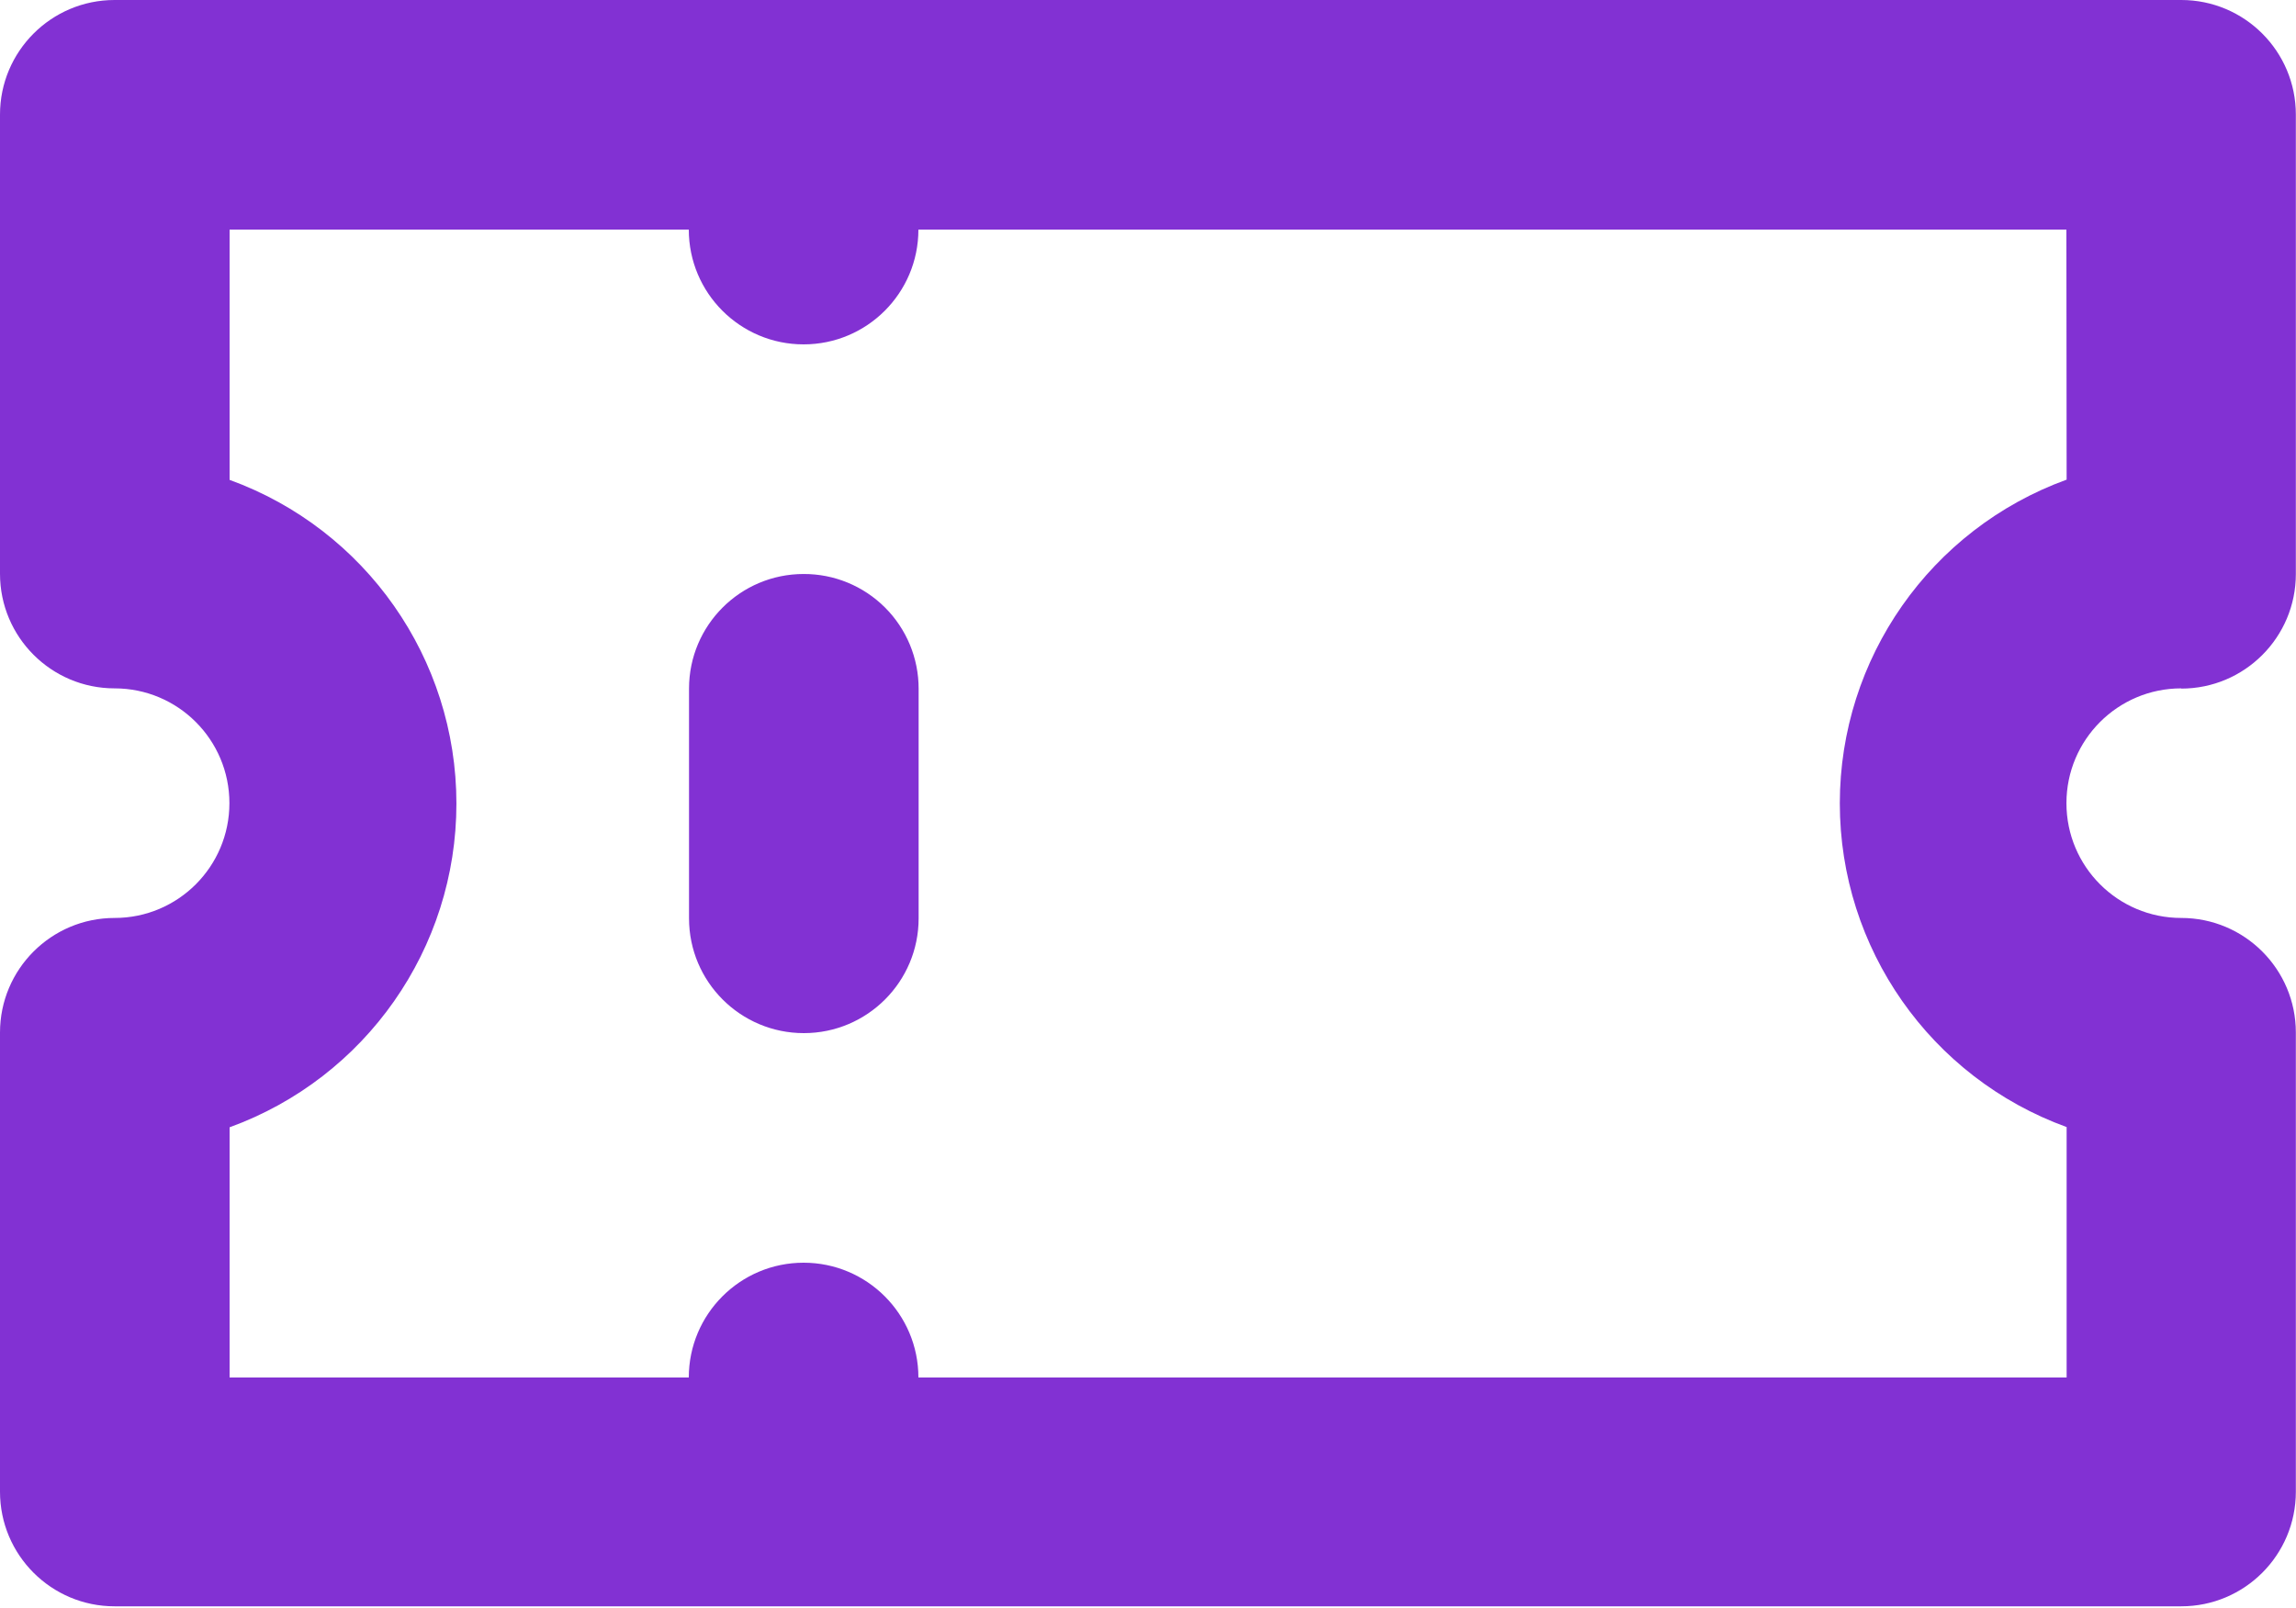
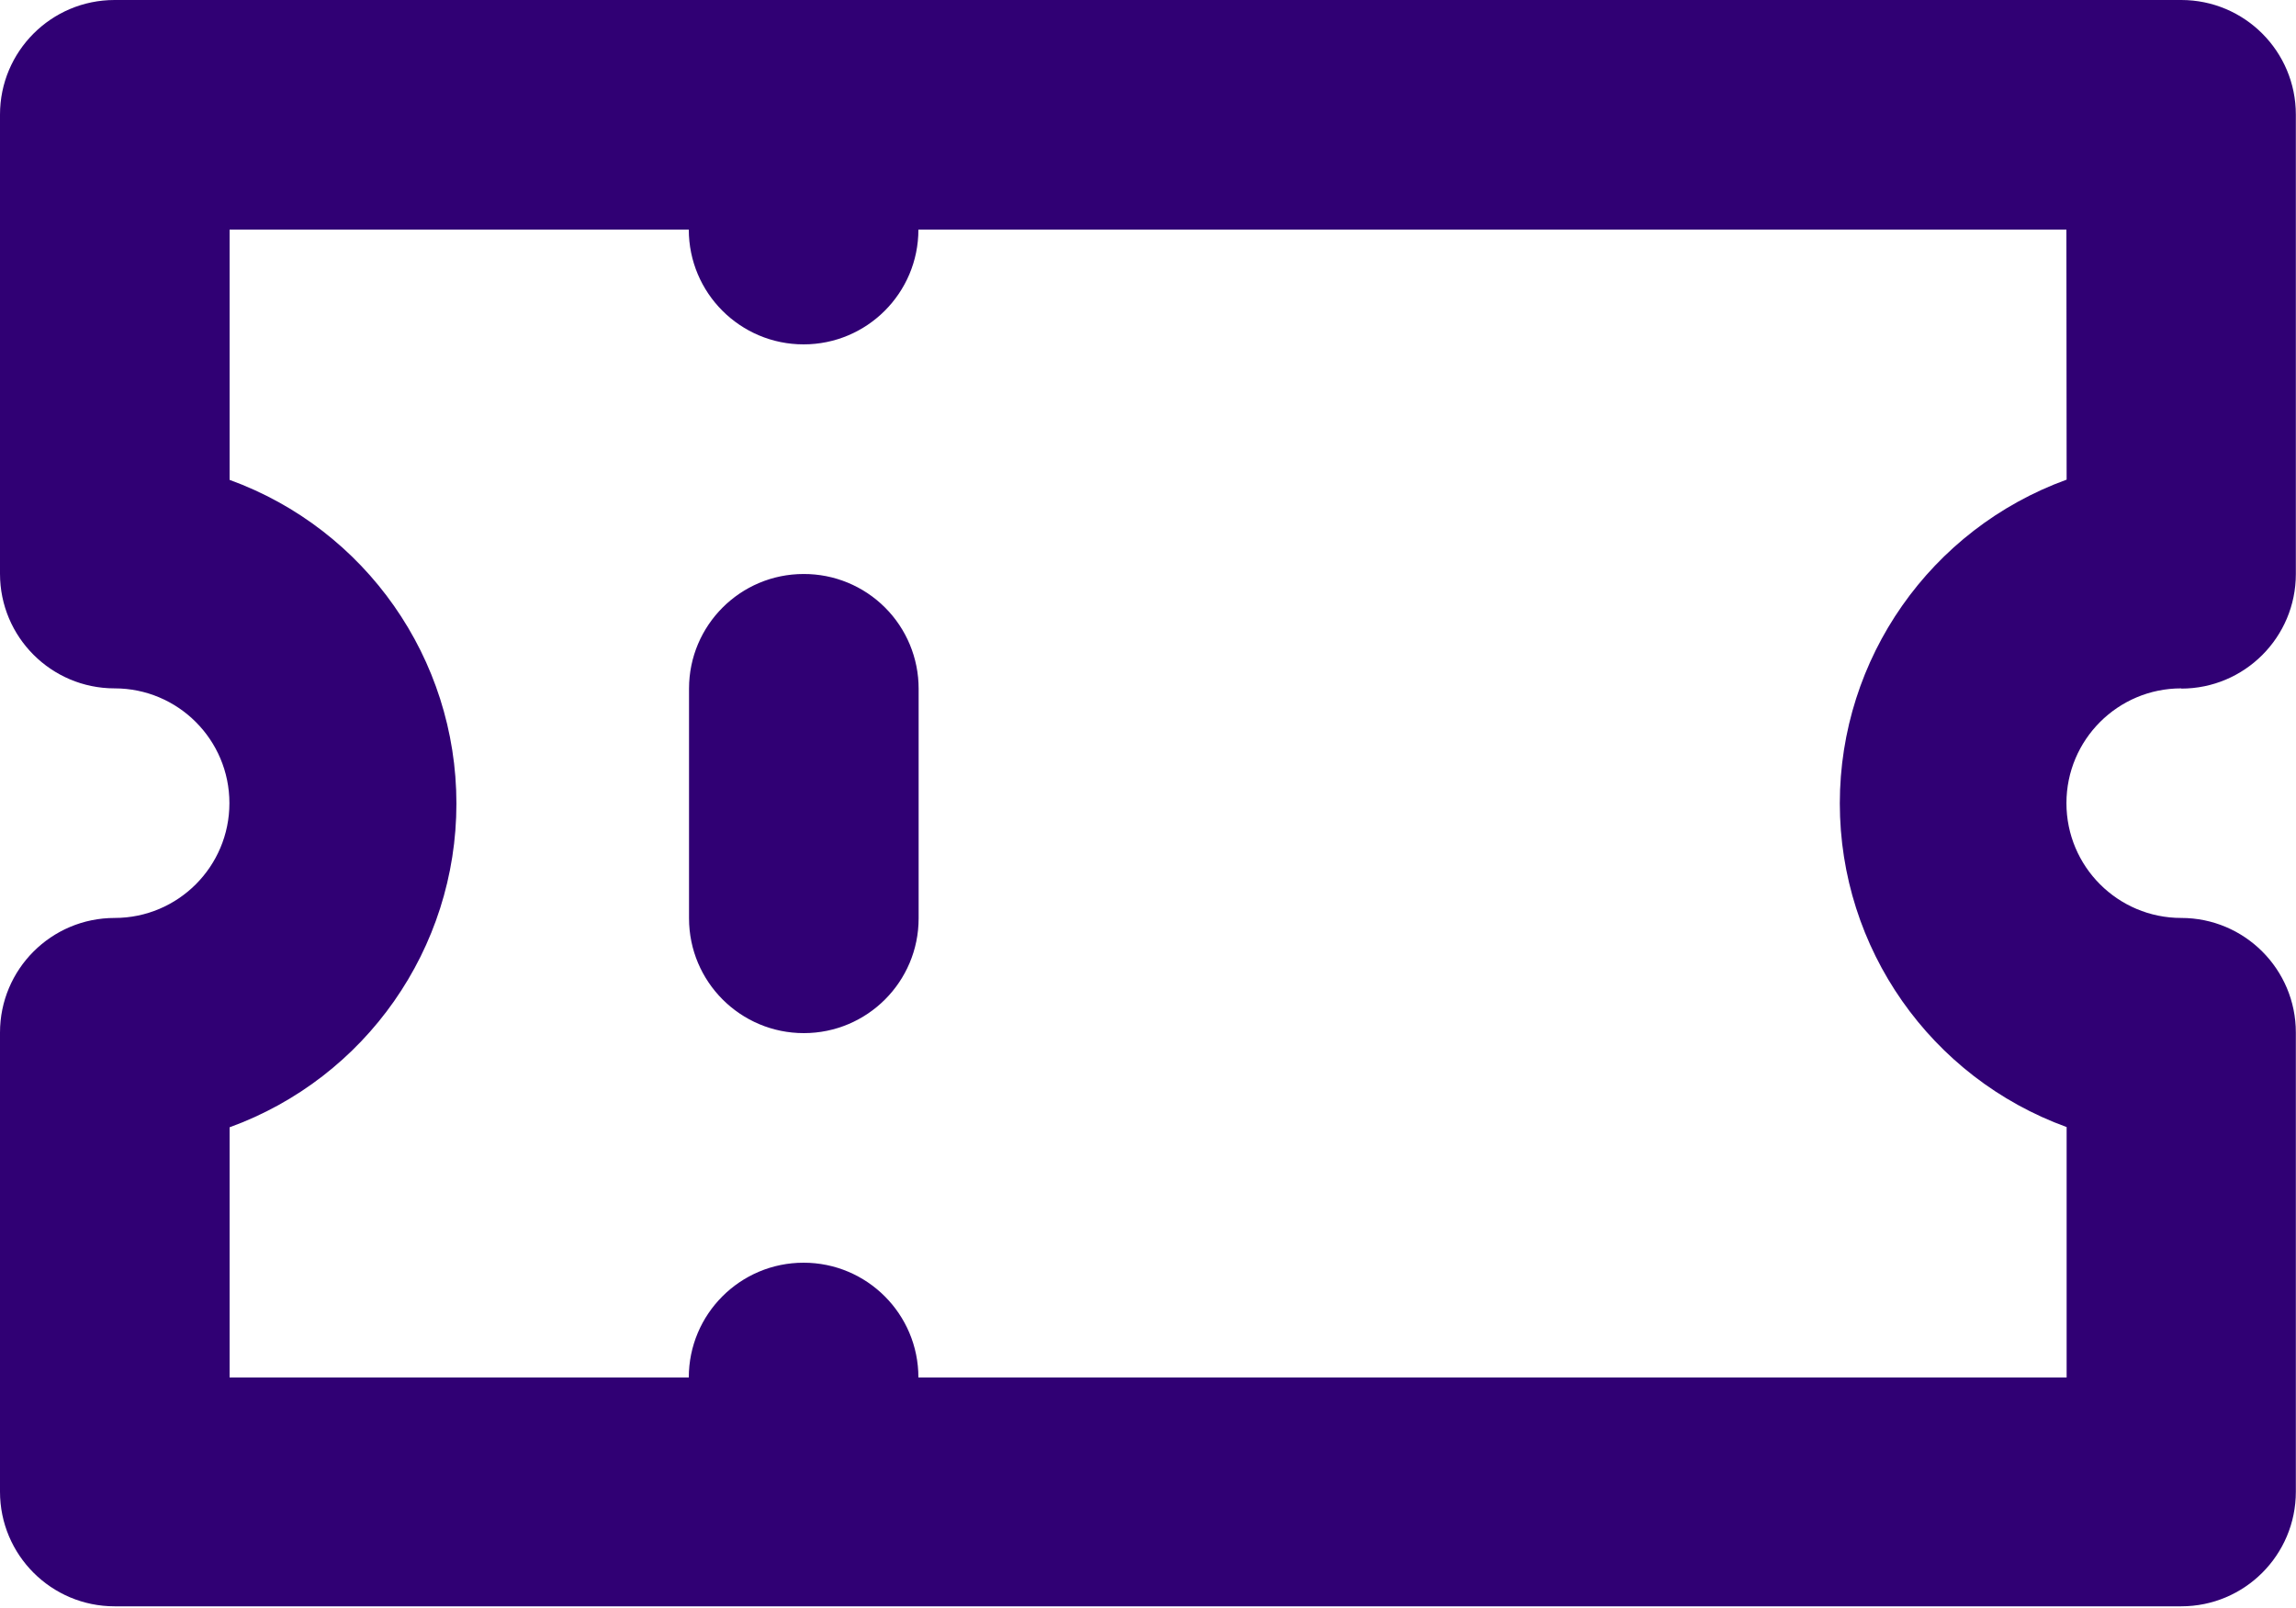
<svg xmlns="http://www.w3.org/2000/svg" width="30.05" height="21.035" viewBox="0 0 30.05 21.035">
-   <path id="ticket" d="M12.518,12.513a1.5,1.5,0,0,0-1.5,1.5V17.02a1.5,1.5,0,1,0,3.005,0V14.015A1.5,1.5,0,0,0,12.518,12.513Zm18.03,1.5a1.5,1.5,0,0,0,1.5-1.5V6.5a1.5,1.5,0,0,0-1.5-1.5H3.5A1.5,1.5,0,0,0,2,6.5v6.01a1.5,1.5,0,0,0,1.5,1.5,1.5,1.5,0,1,1,0,3.005,1.5,1.5,0,0,0-1.5,1.5v6.01a1.5,1.5,0,0,0,1.5,1.5H30.548a1.5,1.5,0,0,0,1.5-1.5v-6.01a1.5,1.5,0,0,0-1.5-1.5,1.5,1.5,0,1,1,0-3.005Zm-1.5-2.735a4.508,4.508,0,0,0,0,8.474V23.03H14.02a1.5,1.5,0,0,0-3.005,0H5.005V19.755a4.508,4.508,0,0,0,0-8.474V8.005h6.01a1.5,1.5,0,1,0,3.005,0H29.045Z" transform="translate(-2 -5)" fill="#8231D3" />
+   <path id="ticket" d="M12.518,12.513a1.5,1.5,0,0,0-1.5,1.5V17.02a1.5,1.5,0,1,0,3.005,0V14.015A1.5,1.5,0,0,0,12.518,12.513Zm18.03,1.5a1.5,1.5,0,0,0,1.5-1.5V6.5a1.5,1.5,0,0,0-1.5-1.5H3.5A1.5,1.5,0,0,0,2,6.5v6.01a1.5,1.5,0,0,0,1.5,1.5,1.5,1.5,0,1,1,0,3.005,1.5,1.5,0,0,0-1.5,1.5v6.01a1.5,1.5,0,0,0,1.5,1.5H30.548a1.5,1.5,0,0,0,1.5-1.5v-6.01a1.5,1.5,0,0,0-1.5-1.5,1.5,1.5,0,1,1,0-3.005Zm-1.5-2.735a4.508,4.508,0,0,0,0,8.474V23.03H14.02a1.5,1.5,0,0,0-3.005,0H5.005V19.755a4.508,4.508,0,0,0,0-8.474V8.005h6.01a1.5,1.5,0,1,0,3.005,0H29.045Z" transform="translate(-2 -5)" fill="#300074" />
</svg>
